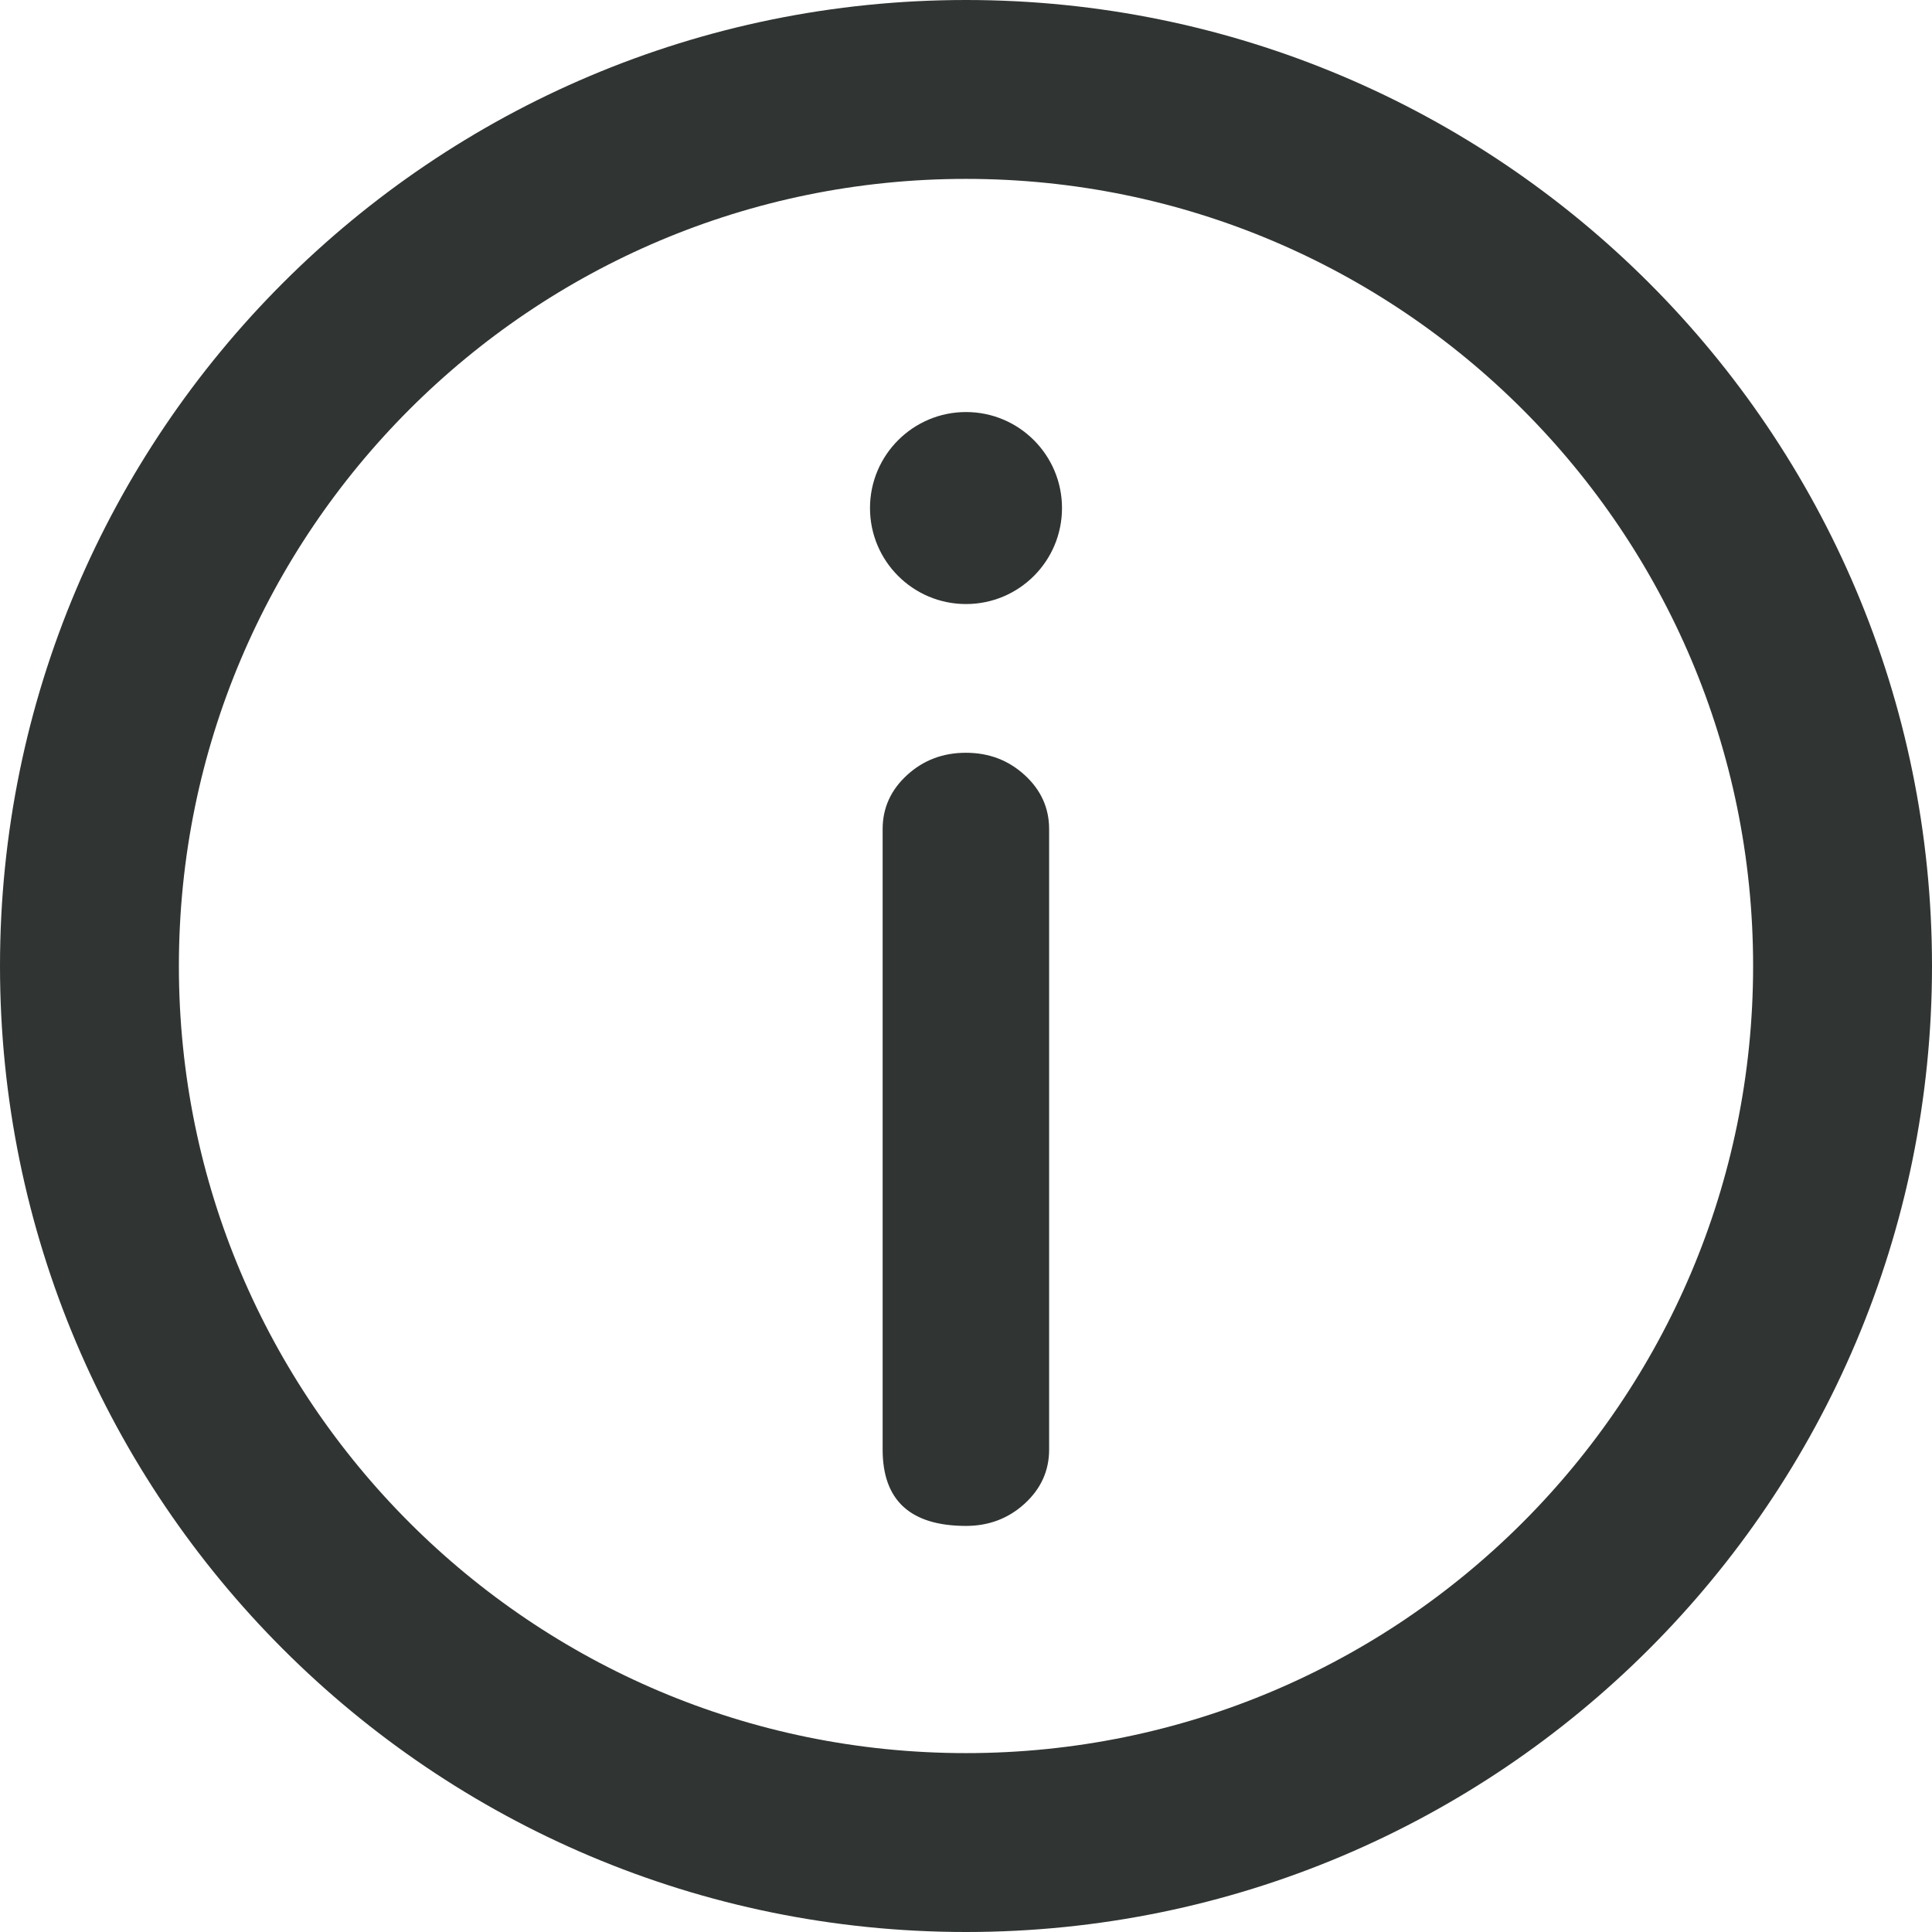
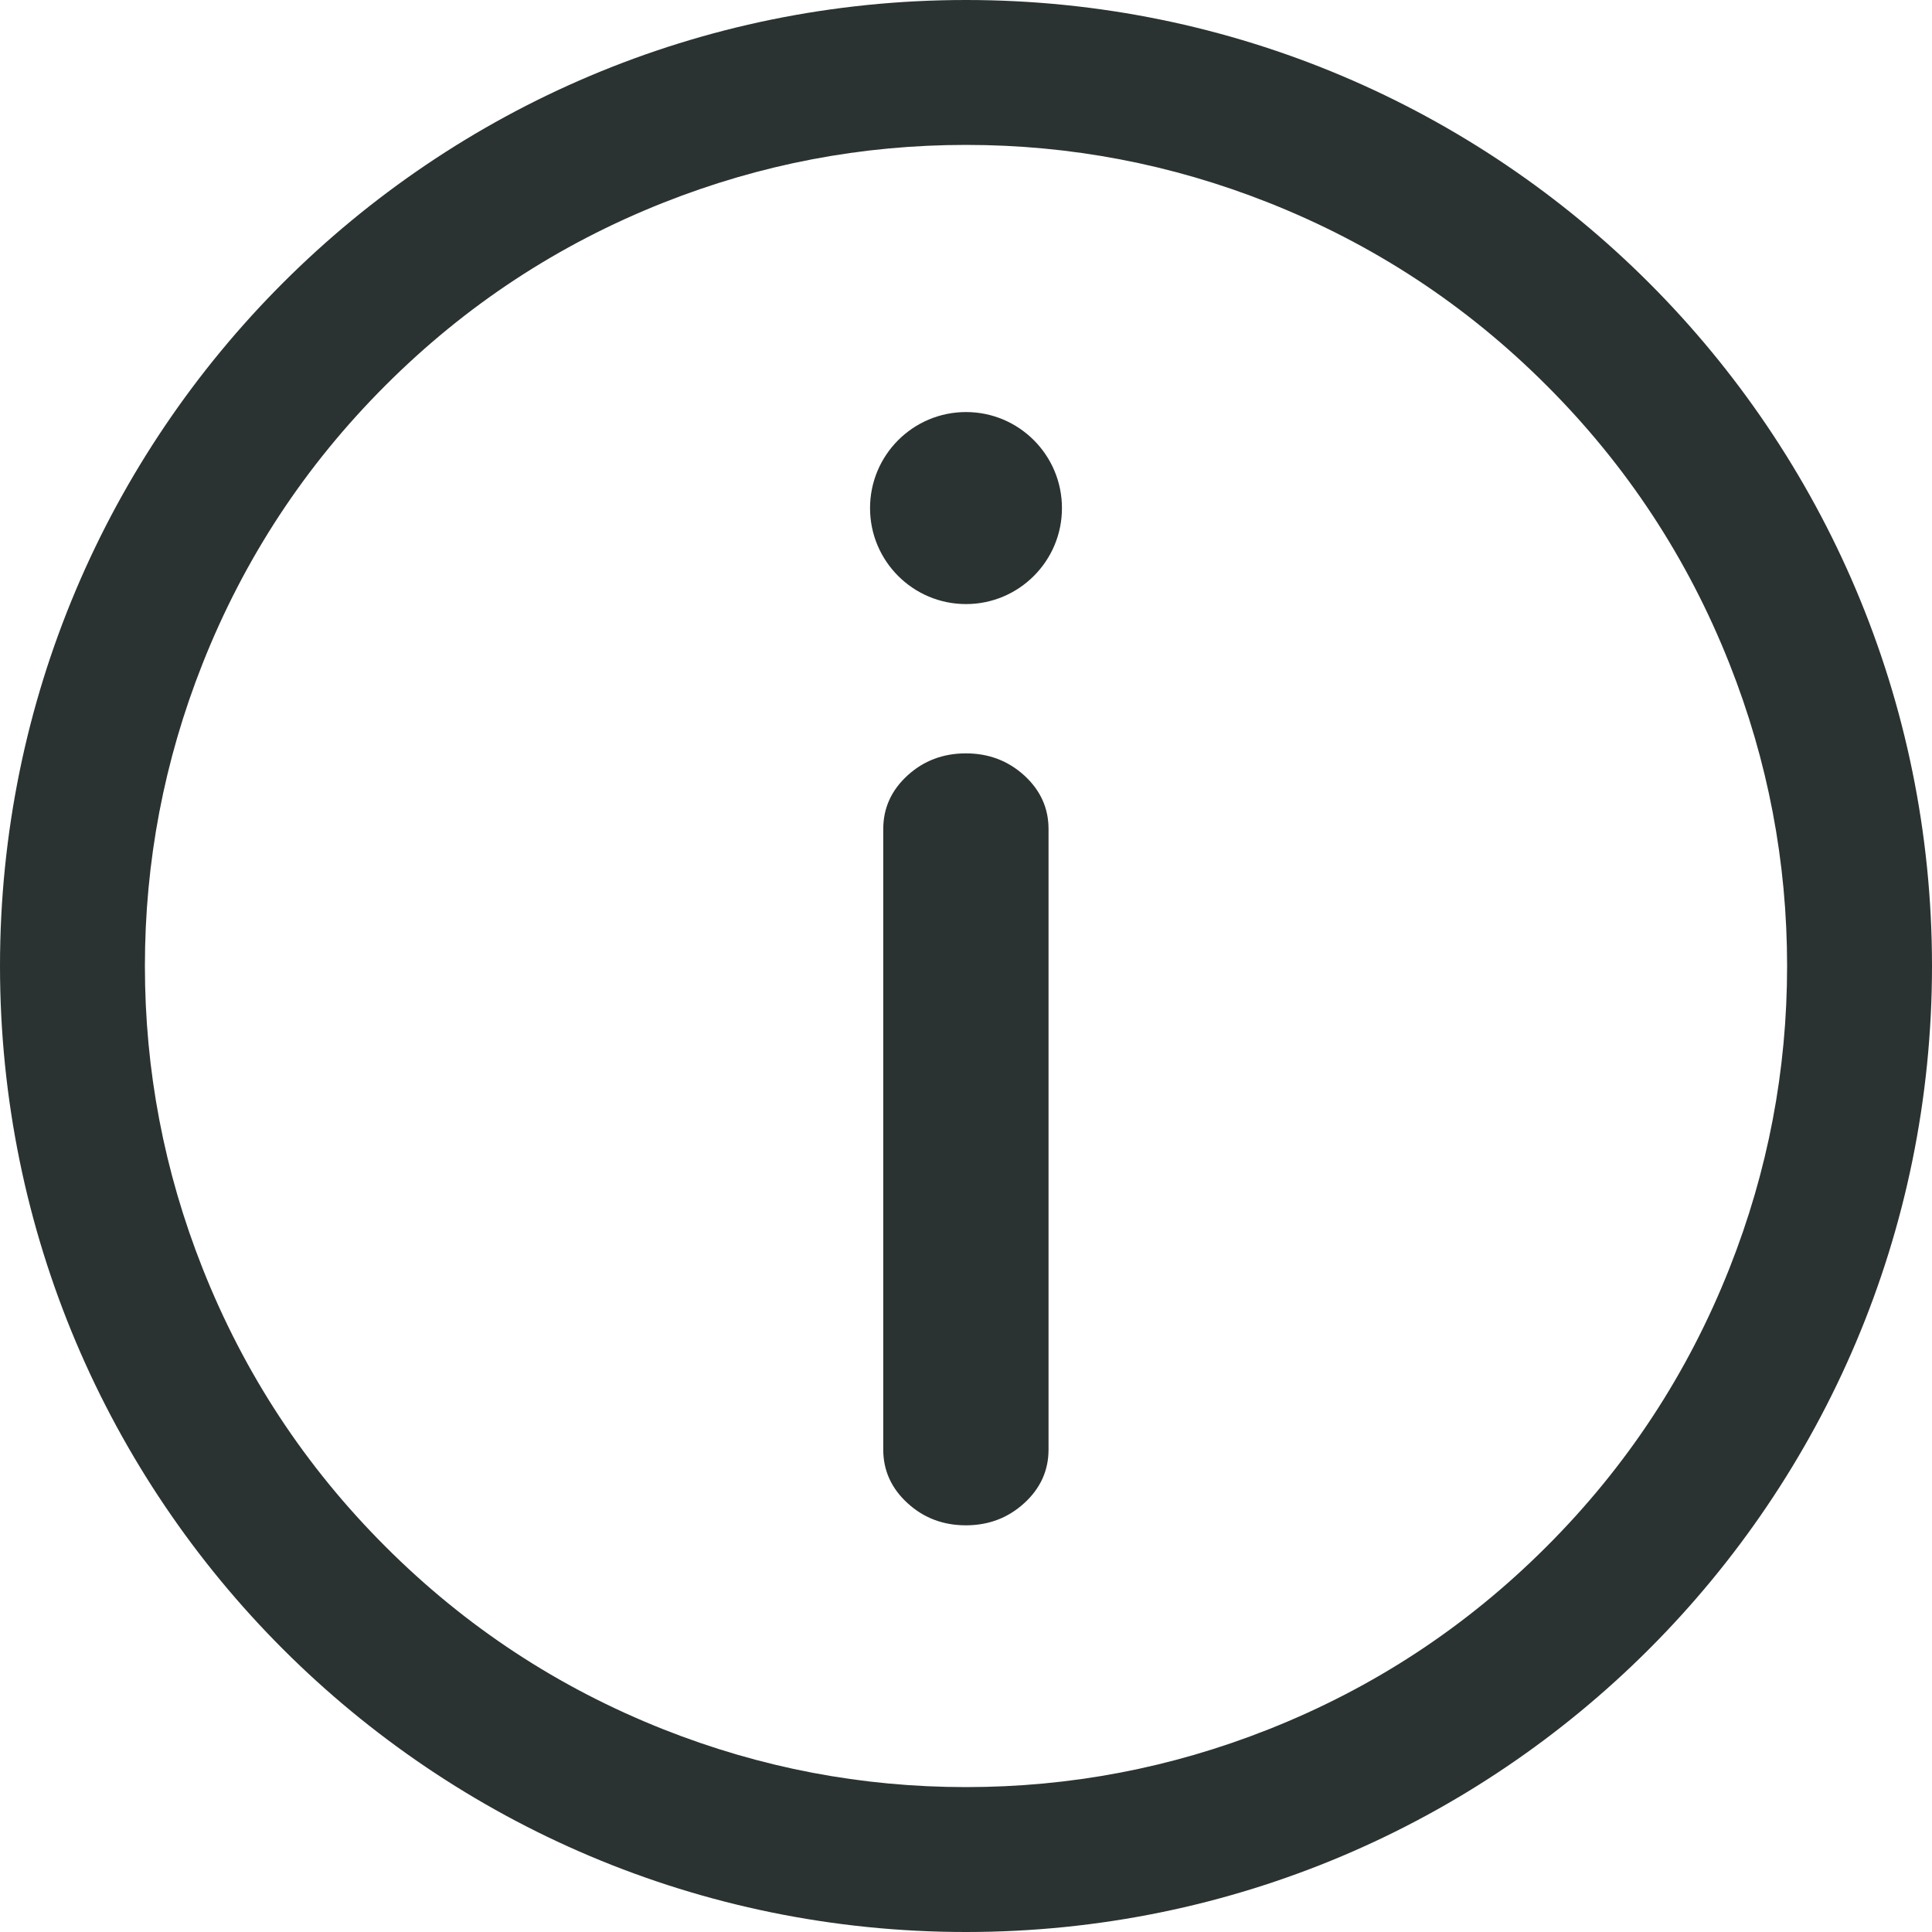
- <svg xmlns="http://www.w3.org/2000/svg" fill="none" version="1.1" width="16.2" height="16.2" viewBox="0 0 16.2 16.2">
-   <g style="mix-blend-mode:passthrough">
+ <svg xmlns="http://www.w3.org/2000/svg" fill="none" version="1.1" width="18" height="18" viewBox="0 0 18 18">
+   <g>
    <g>
-       <ellipse cx="8.1" cy="8.1" rx="7.35" ry="7.35" fill-opacity="0" stroke-opacity="1" stroke="#303433" fill="none" stroke-width="1.5" />
+       <path d="M18,9C18,13.971,13.971,18,9,18C4.029,18,0,13.971,0,9C0,4.029,4.029,0,9,0C13.971,0,18,4.029,18,9ZM16.65,9Q16.65,7.541,16.113,6.184Q15.53,4.711,14.409,3.591Q13.289,2.47,11.816,1.887Q10.459,1.35,9,1.35Q7.541,1.35,6.184,1.887Q4.711,2.47,3.591,3.591Q2.47,4.711,1.887,6.184Q1.35,7.541,1.35,9Q1.35,10.459,1.887,11.816Q2.47,13.289,3.591,14.409Q4.711,15.53,6.184,16.113Q7.541,16.65,9,16.65Q10.459,16.65,11.816,16.113Q13.289,15.53,14.409,14.409Q15.53,13.289,16.113,11.816Q16.65,10.459,16.65,9Z" fill-rule="evenodd" fill="#2A3331" fill-opacity="1" />
    </g>
    <g>
-       <path d="M8.099,12.745C7.741,12.745,7.451,12.48,7.451,12.155C7.451,12.155,7.451,6.952,7.451,6.952C7.451,6.626,7.741,6.362,8.099,6.362C8.457,6.362,8.747,6.626,8.747,6.952C8.747,6.952,8.747,12.155,8.747,12.155C8.747,12.48,8.457,12.745,8.099,12.745C8.099,12.745,8.099,12.745,8.099,12.745Z" fill="#303433" fill-opacity="1" />
-       <path d="M8.797,12.155Q8.797,12.421,8.591,12.609Q8.387,12.795,8.099,12.795Q7.401,12.794,7.401,12.155L7.401,6.952Q7.401,6.686,7.607,6.498Q7.811,6.312,8.099,6.312Q8.387,6.312,8.591,6.498Q8.797,6.686,8.797,6.952L8.797,12.155ZM8.697,12.155L8.697,6.952Q8.697,6.412,8.099,6.412Q7.501,6.412,7.501,6.952L7.501,12.155Q7.501,12.694,8.099,12.695Q8.697,12.694,8.697,12.155Z" fill="#303433" fill-opacity="1" />
+       <path d="M8.999,14.161C8.601,14.161,8.279,13.867,8.279,13.505C8.279,13.505,8.279,7.724,8.279,7.724C8.279,7.363,8.601,7.069,8.999,7.069C9.396,7.069,9.719,7.363,9.719,7.724C9.719,7.724,9.719,13.505,9.719,13.505C9.719,13.867,9.396,14.161,8.999,14.161C8.999,14.161,8.999,14.161,8.999,14.161Z" fill="#2A3331" fill-opacity="1" />
+       <path d="M9.542,14.005Q9.769,13.798,9.769,13.505L9.769,7.724Q9.769,7.431,9.542,7.224Q9.316,7.019,8.999,7.019Q8.681,7.019,8.456,7.224Q8.229,7.431,8.229,7.724L8.229,13.505Q8.229,13.798,8.456,14.005Q8.681,14.211,8.999,14.211Q9.316,14.211,9.542,14.005ZM9.669,7.724L9.669,13.505Q9.669,13.754,9.474,13.931Q9.278,14.111,8.999,14.111Q8.72,14.111,8.523,13.931Q8.329,13.754,8.329,13.505L8.329,7.724Q8.329,7.475,8.523,7.298Q8.72,7.119,8.999,7.119Q9.278,7.119,9.474,7.298Q9.669,7.475,9.669,7.724Z" fill-rule="evenodd" fill="#2A3331" fill-opacity="1" />
    </g>
    <g>
-       <path d="M7.295,4.26C7.295,4.705,7.656,5.065,8.1,5.065C8.545,5.065,8.905,4.705,8.905,4.26C8.905,3.816,8.545,3.455,8.1,3.455C7.656,3.455,7.295,3.816,7.295,4.26C7.295,4.26,7.295,4.26,7.295,4.26Z" fill="#303433" fill-opacity="1" />
+       <path d="M8.106,4.734C8.106,5.227,8.506,5.628,9,5.628C9.494,5.628,9.894,5.227,9.894,4.734C9.894,4.24,9.494,3.839,9,3.839C8.506,3.839,8.106,4.24,8.106,4.734C8.106,4.734,8.106,4.734,8.106,4.734Z" fill="#2A3331" fill-opacity="1" />
    </g>
  </g>
</svg>
